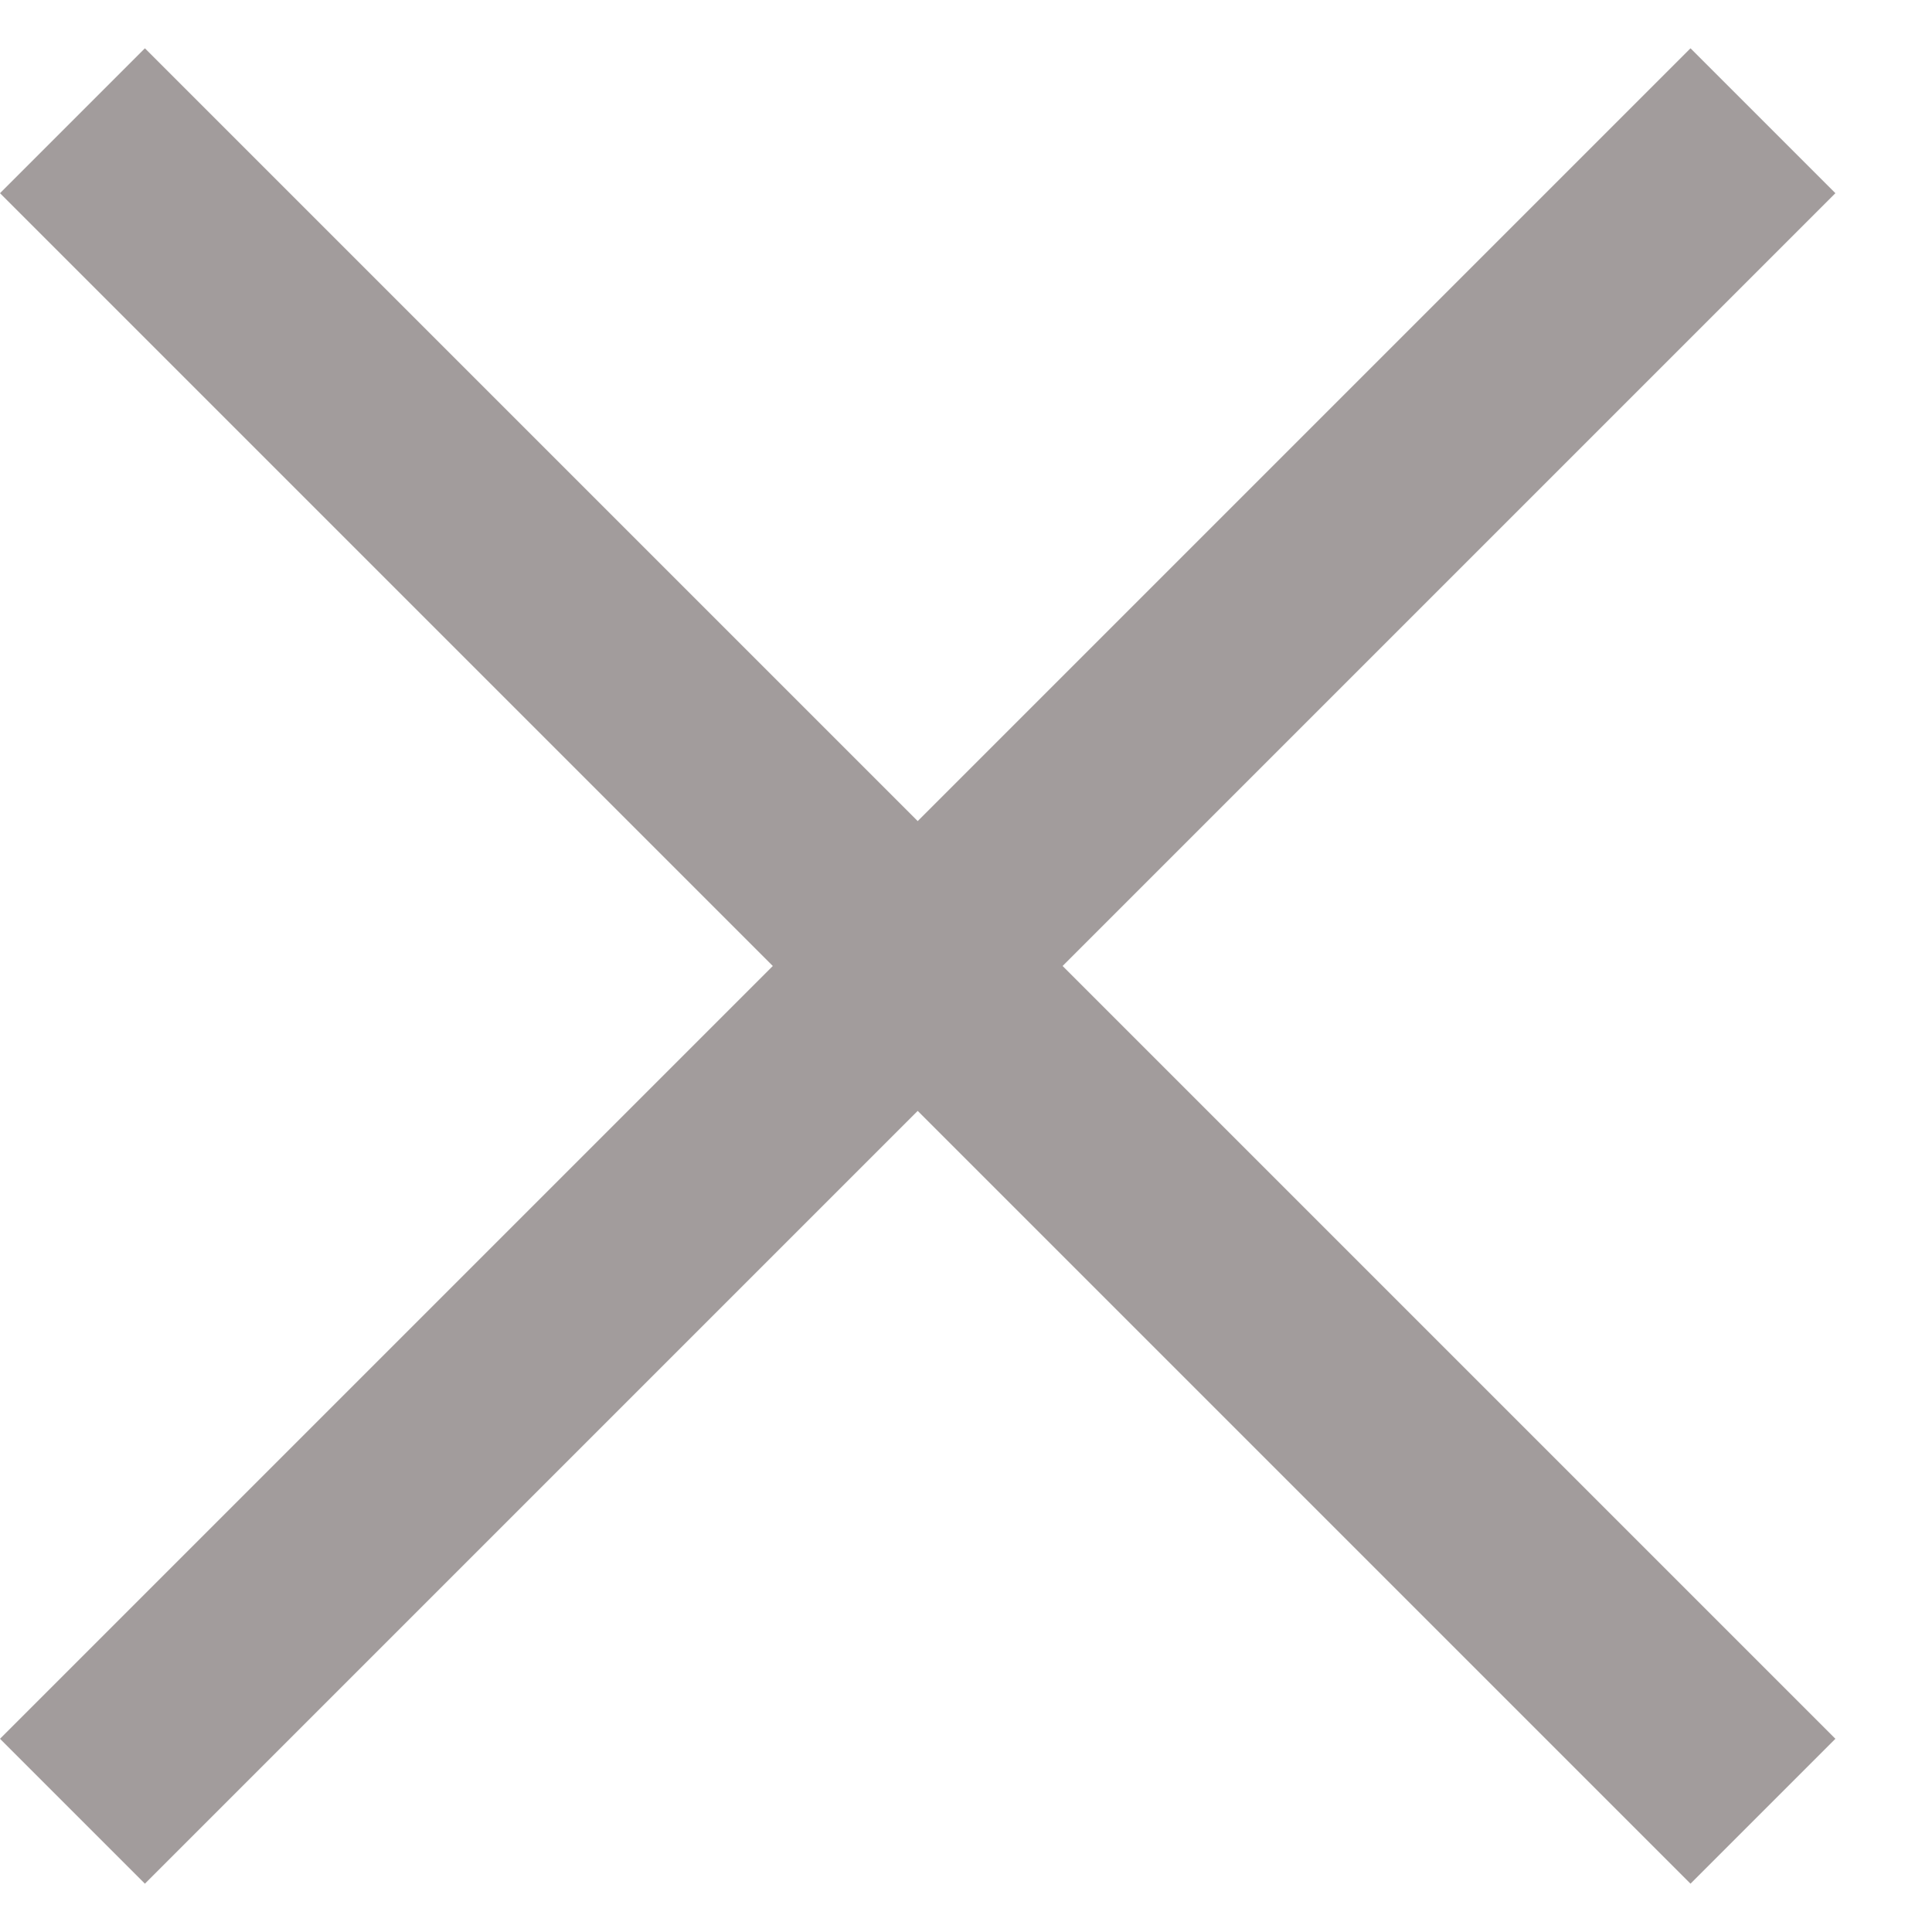
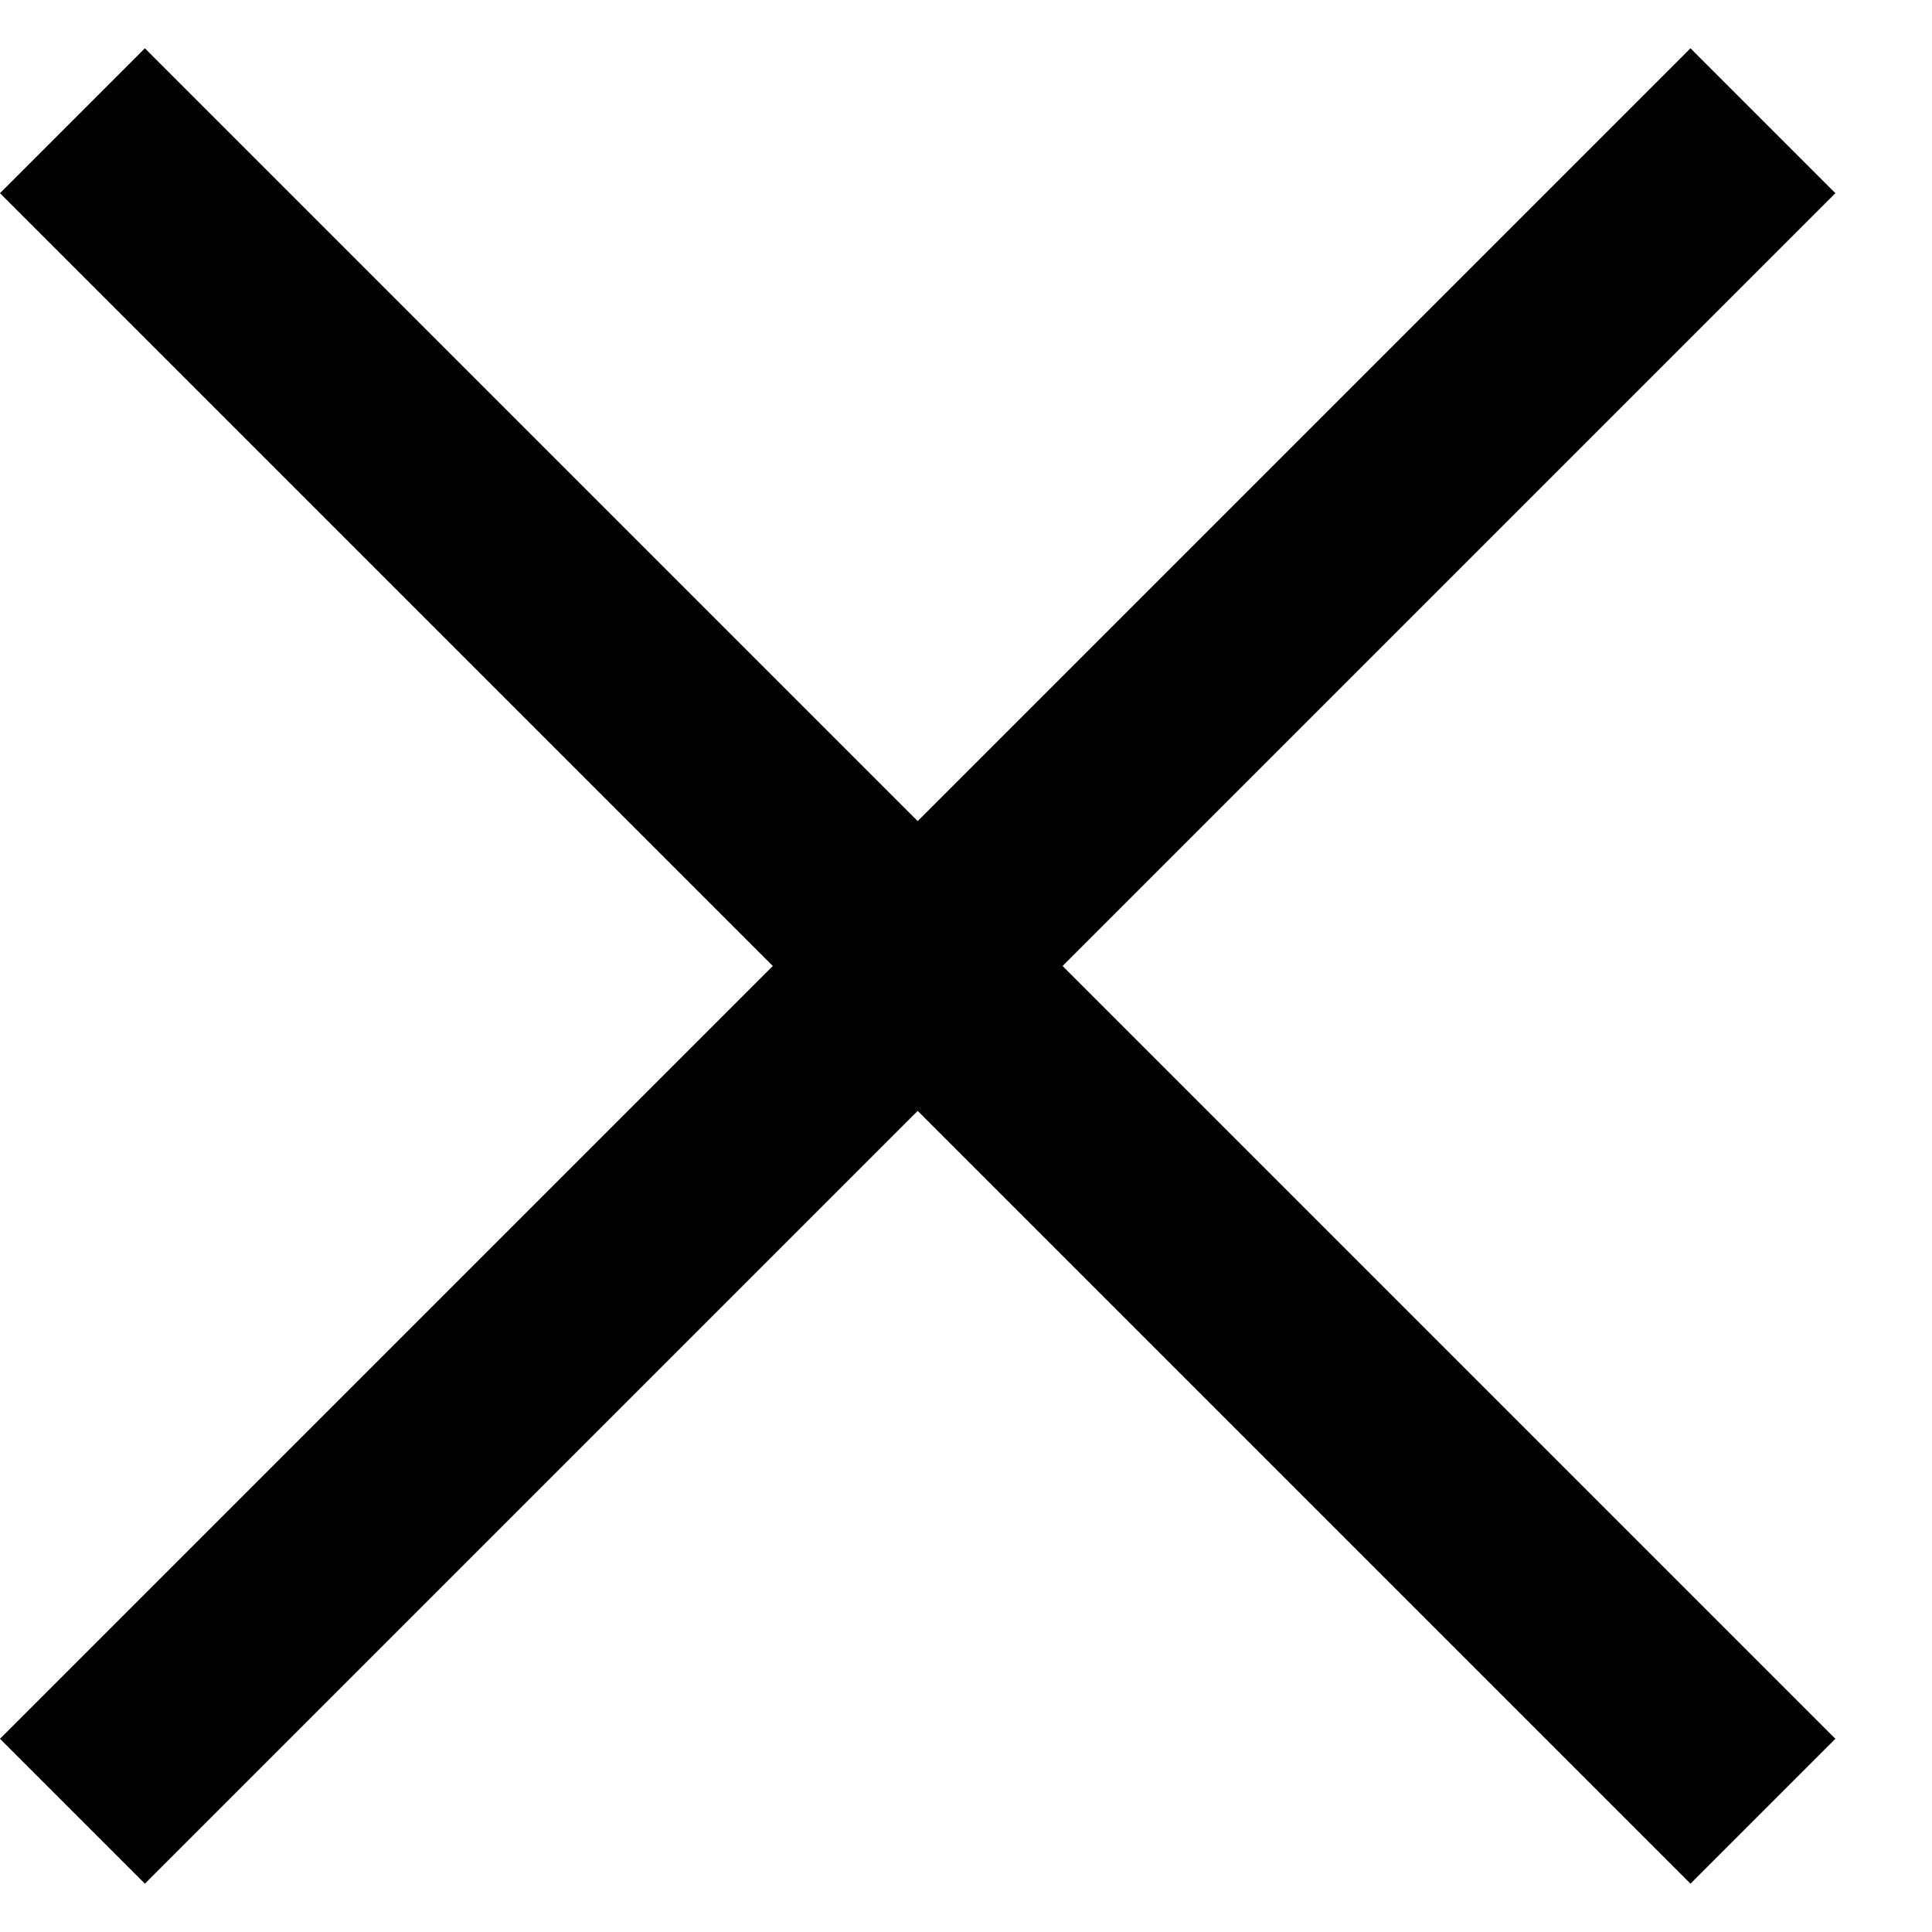
- <svg xmlns="http://www.w3.org/2000/svg" width="14" height="14" viewBox="0 0 14 14" fill="none">
-   <path d="M1.05 13.65L0 12.6L5.6 7L0 1.4L1.05 0.35L6.65 5.95L12.25 0.35L13.3 1.4L7.7 7L13.3 12.6L12.25 13.65L6.65 8.05L1.05 13.65Z" fill="#A29C9C" />
+ <svg xmlns="http://www.w3.org/2000/svg" class="gray__button--icon" width="14" height="14" viewBox="0 0 14 14">
+   <path d="M1.05 13.65L0 12.6L5.6 7L0 1.4L1.05 0.35L6.65 5.95L12.25 0.35L13.3 1.4L7.7 7L13.3 12.6L12.25 13.65L6.65 8.05L1.05 13.65Z" />
</svg>
